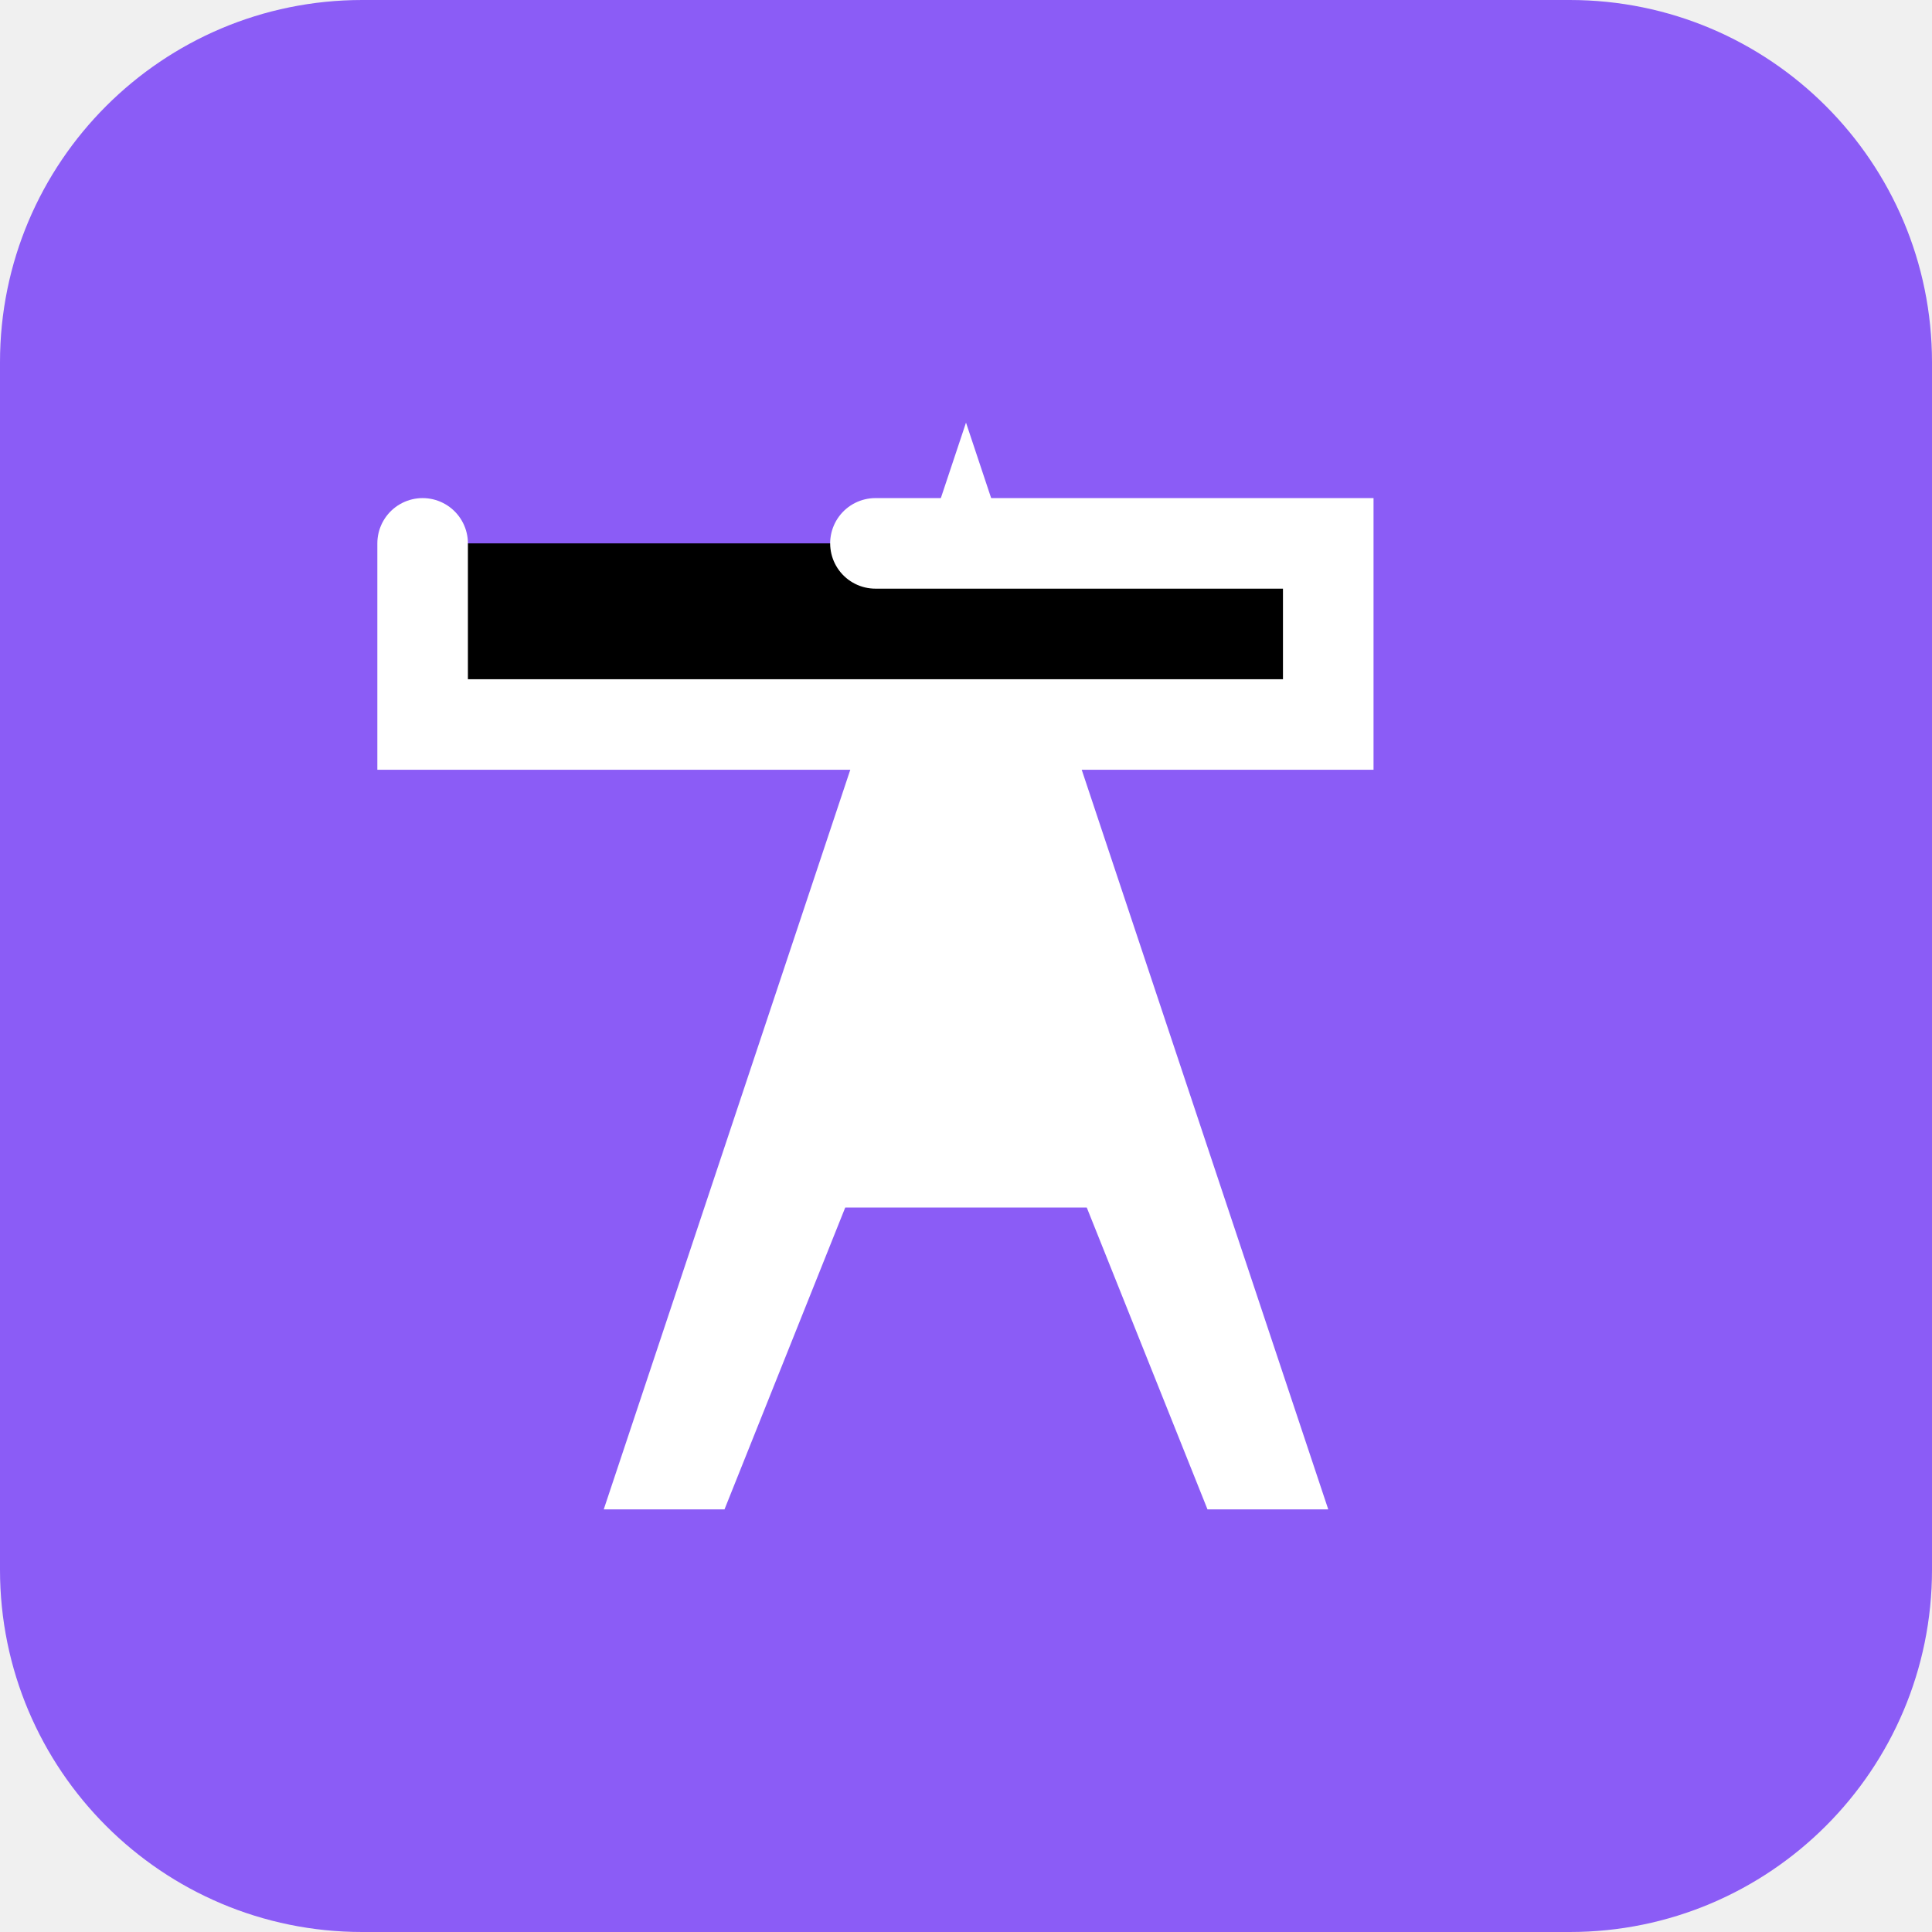
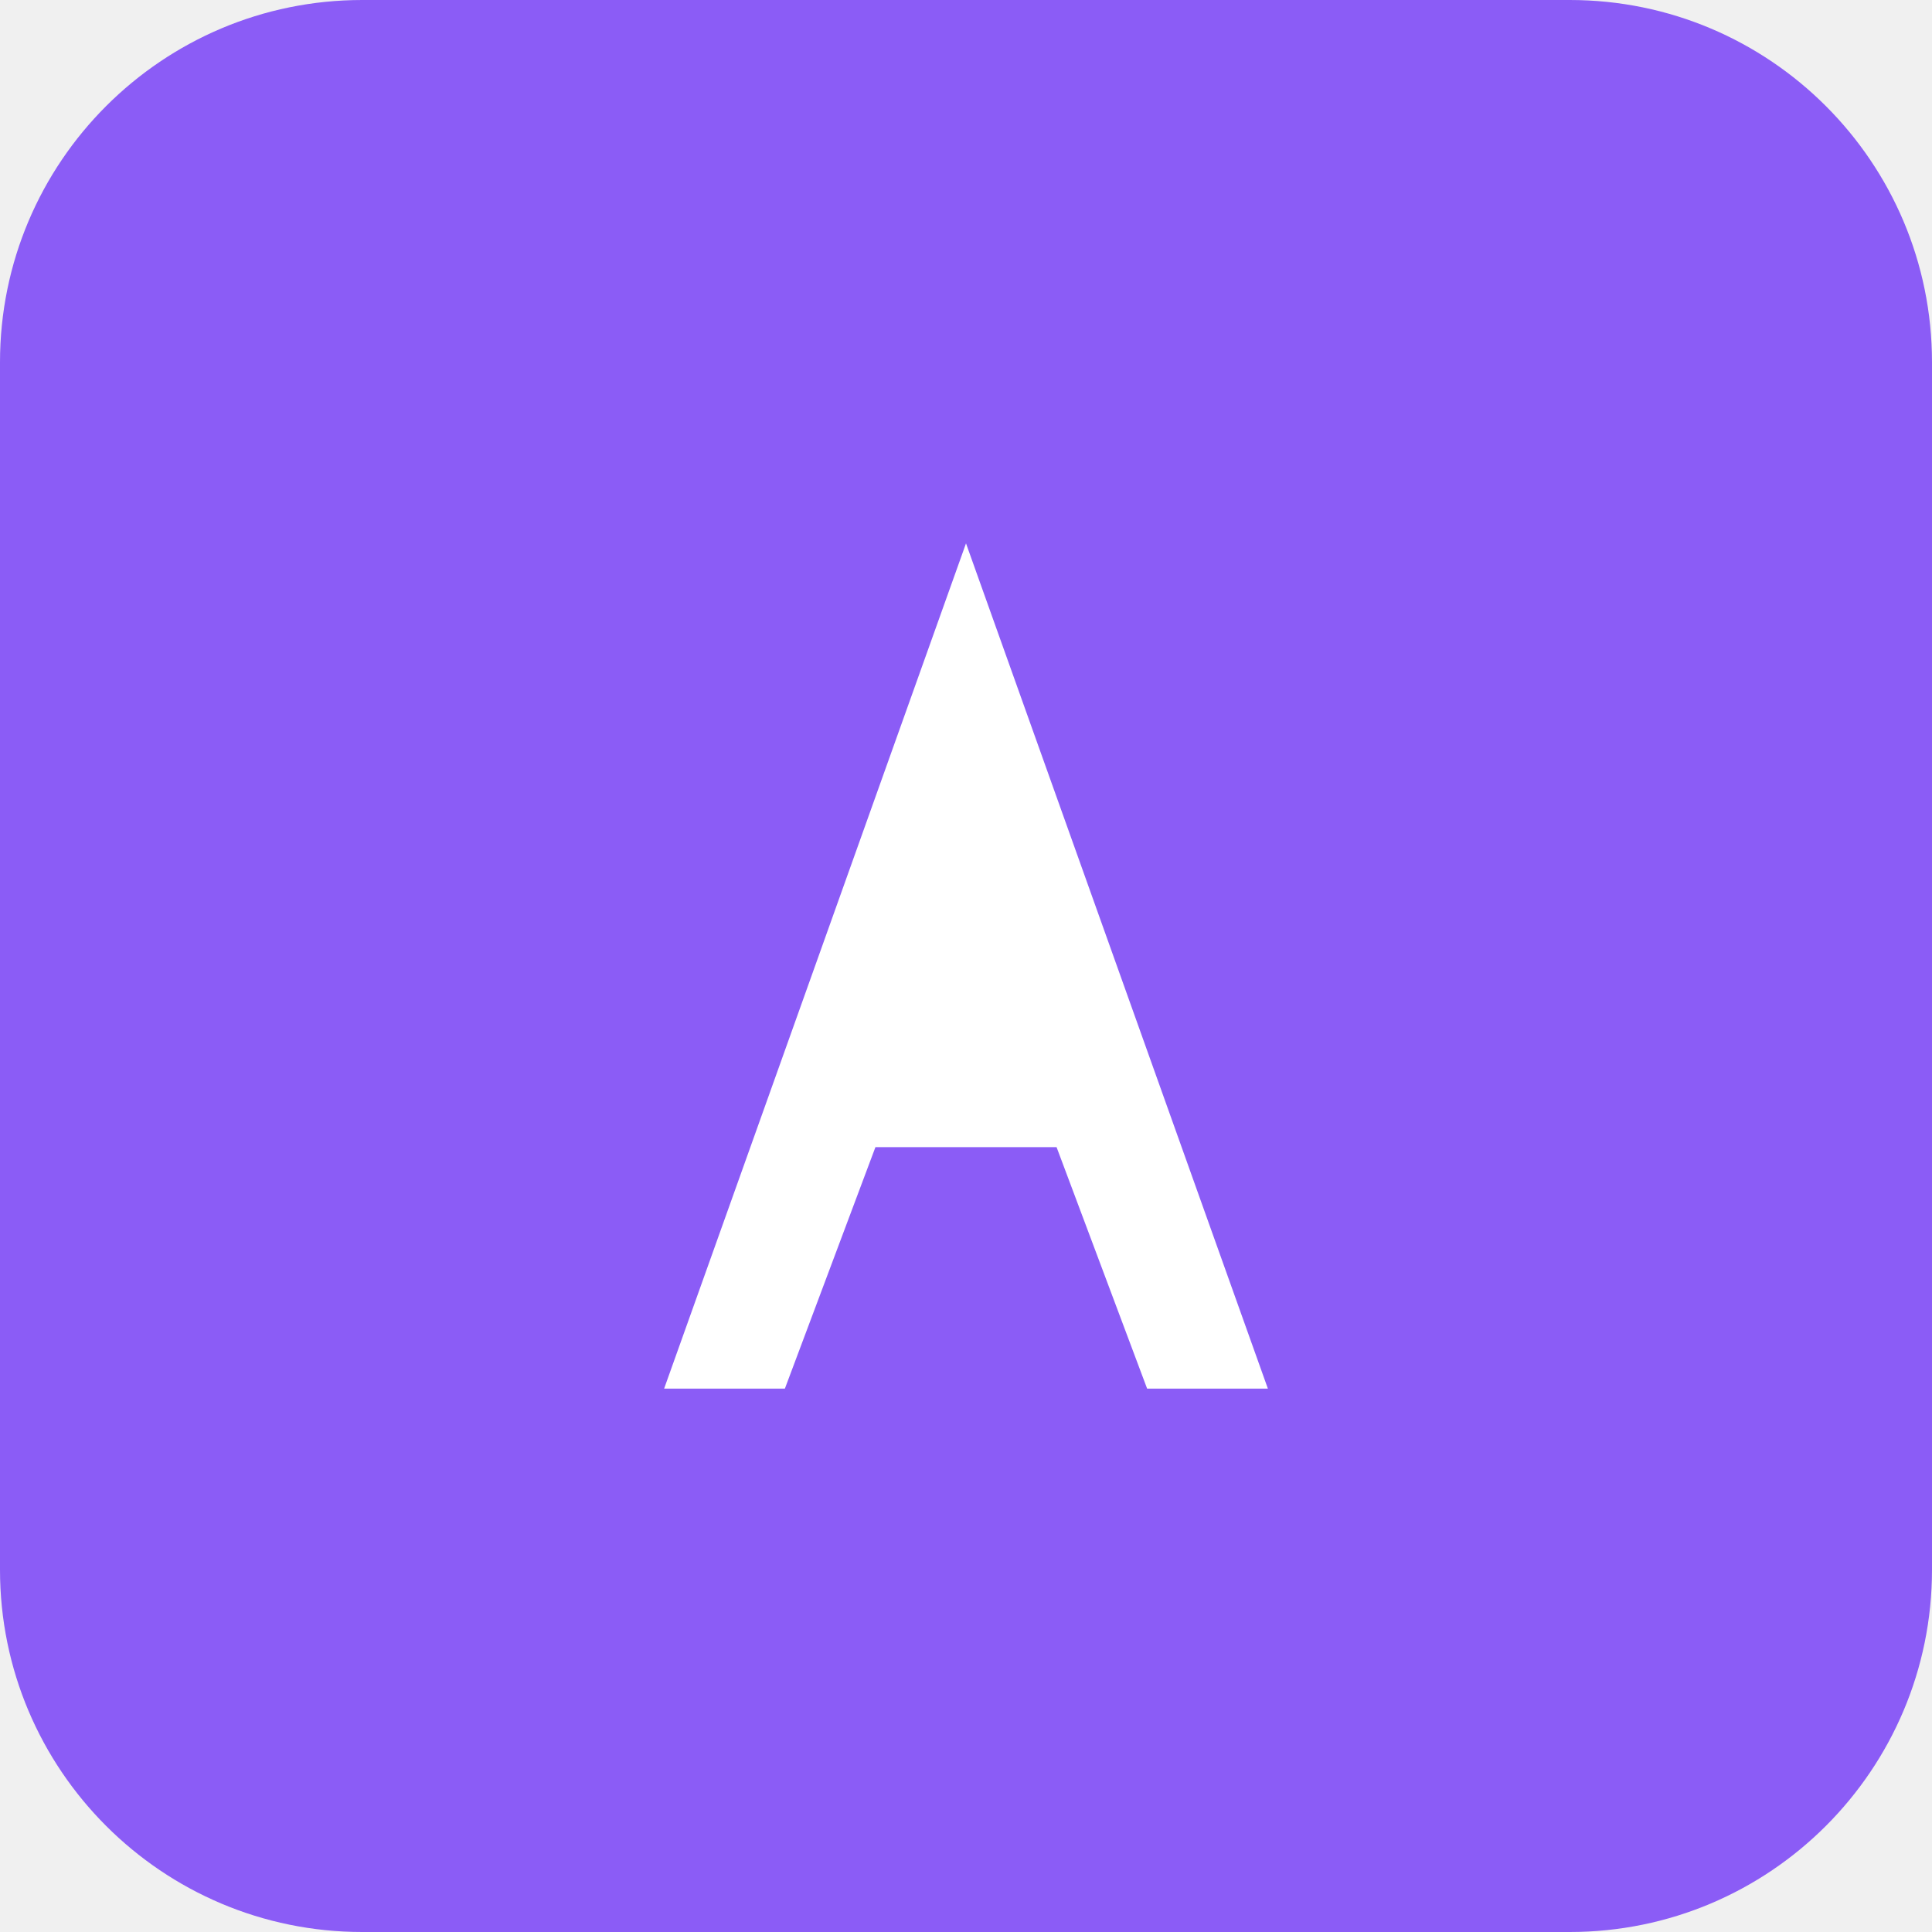
<svg xmlns="http://www.w3.org/2000/svg" viewBox="0 0 64 64">
  <rect width="64" height="64" rx="12" fill="#8B5CF6" />
-   <path d="M32 14 L44 50 L40 50 L36 40 L28 40 L24 50 L20 50 L32 14 Z M30 34 L34 34" fill="white" />
-   <path d="M14 18 L14 24 L44 24 L44 18 L29 18" stroke="white" stroke-width="3" stroke-linecap="round" />
+   <path d="M32 18 L42 46 L38 46 L35 38 L29 38 L26 46 L22 46 L32 18 Z M30 32 L34 32" fill="white" />
</svg>
